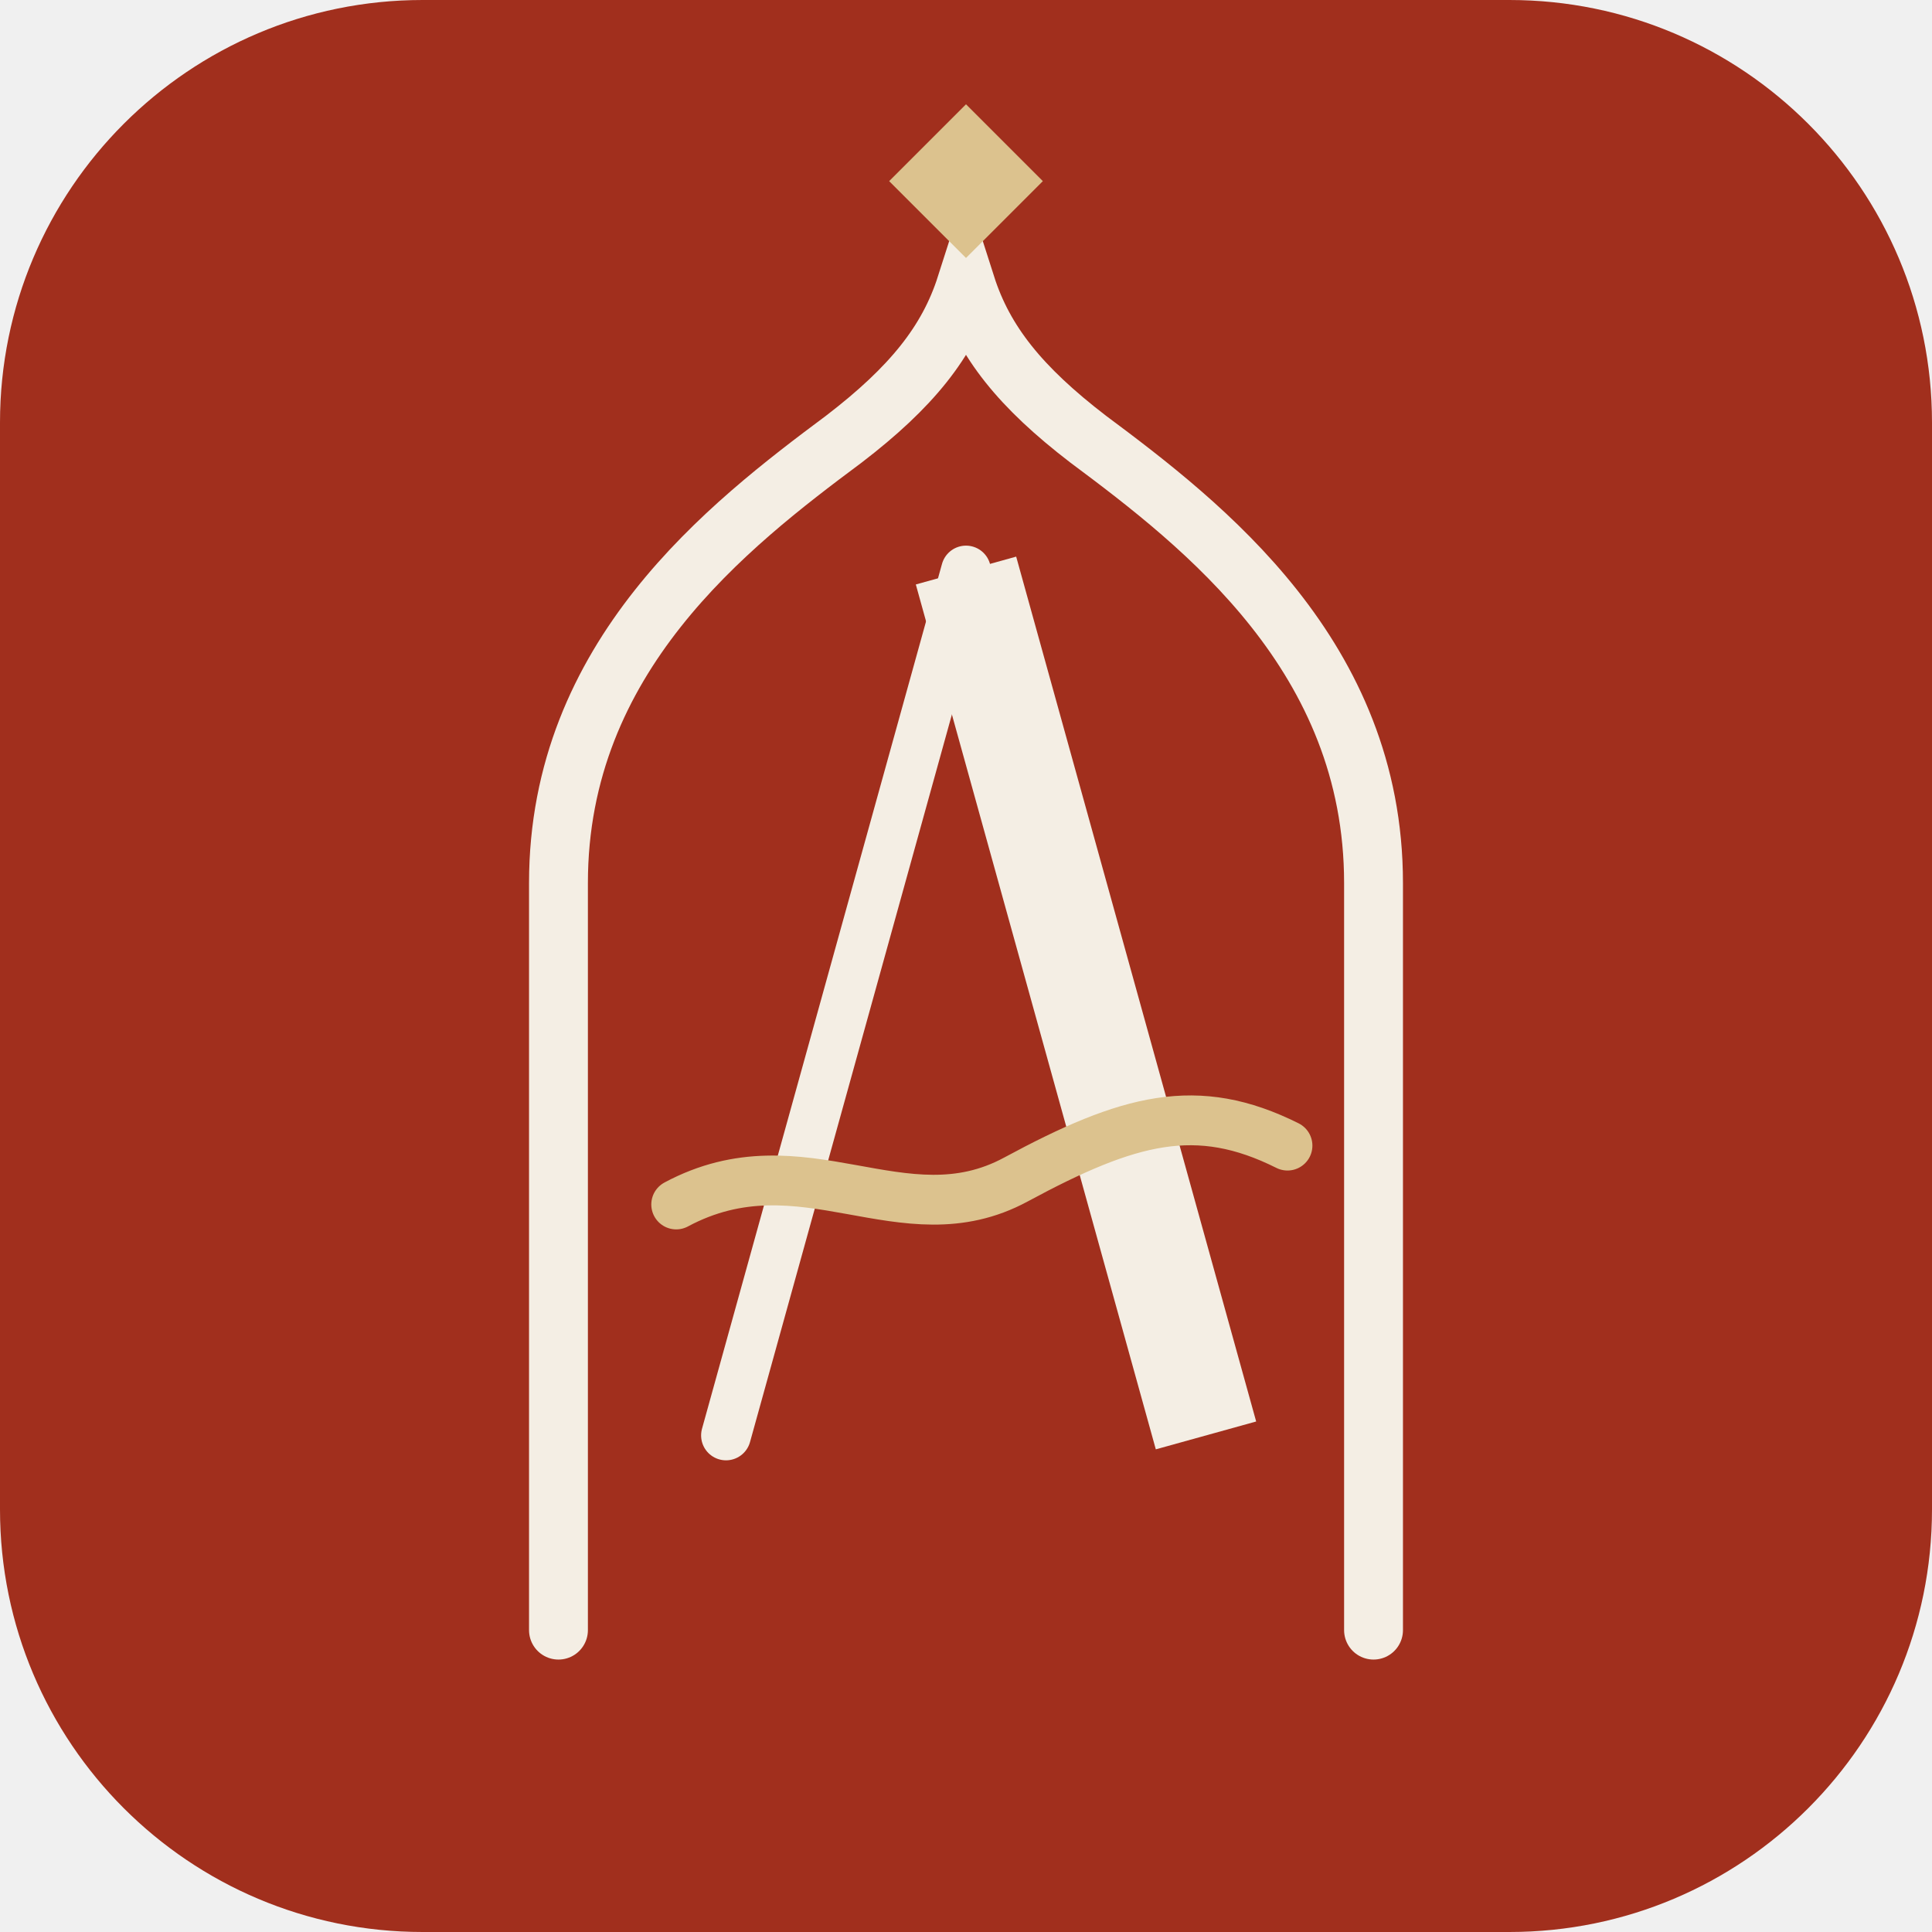
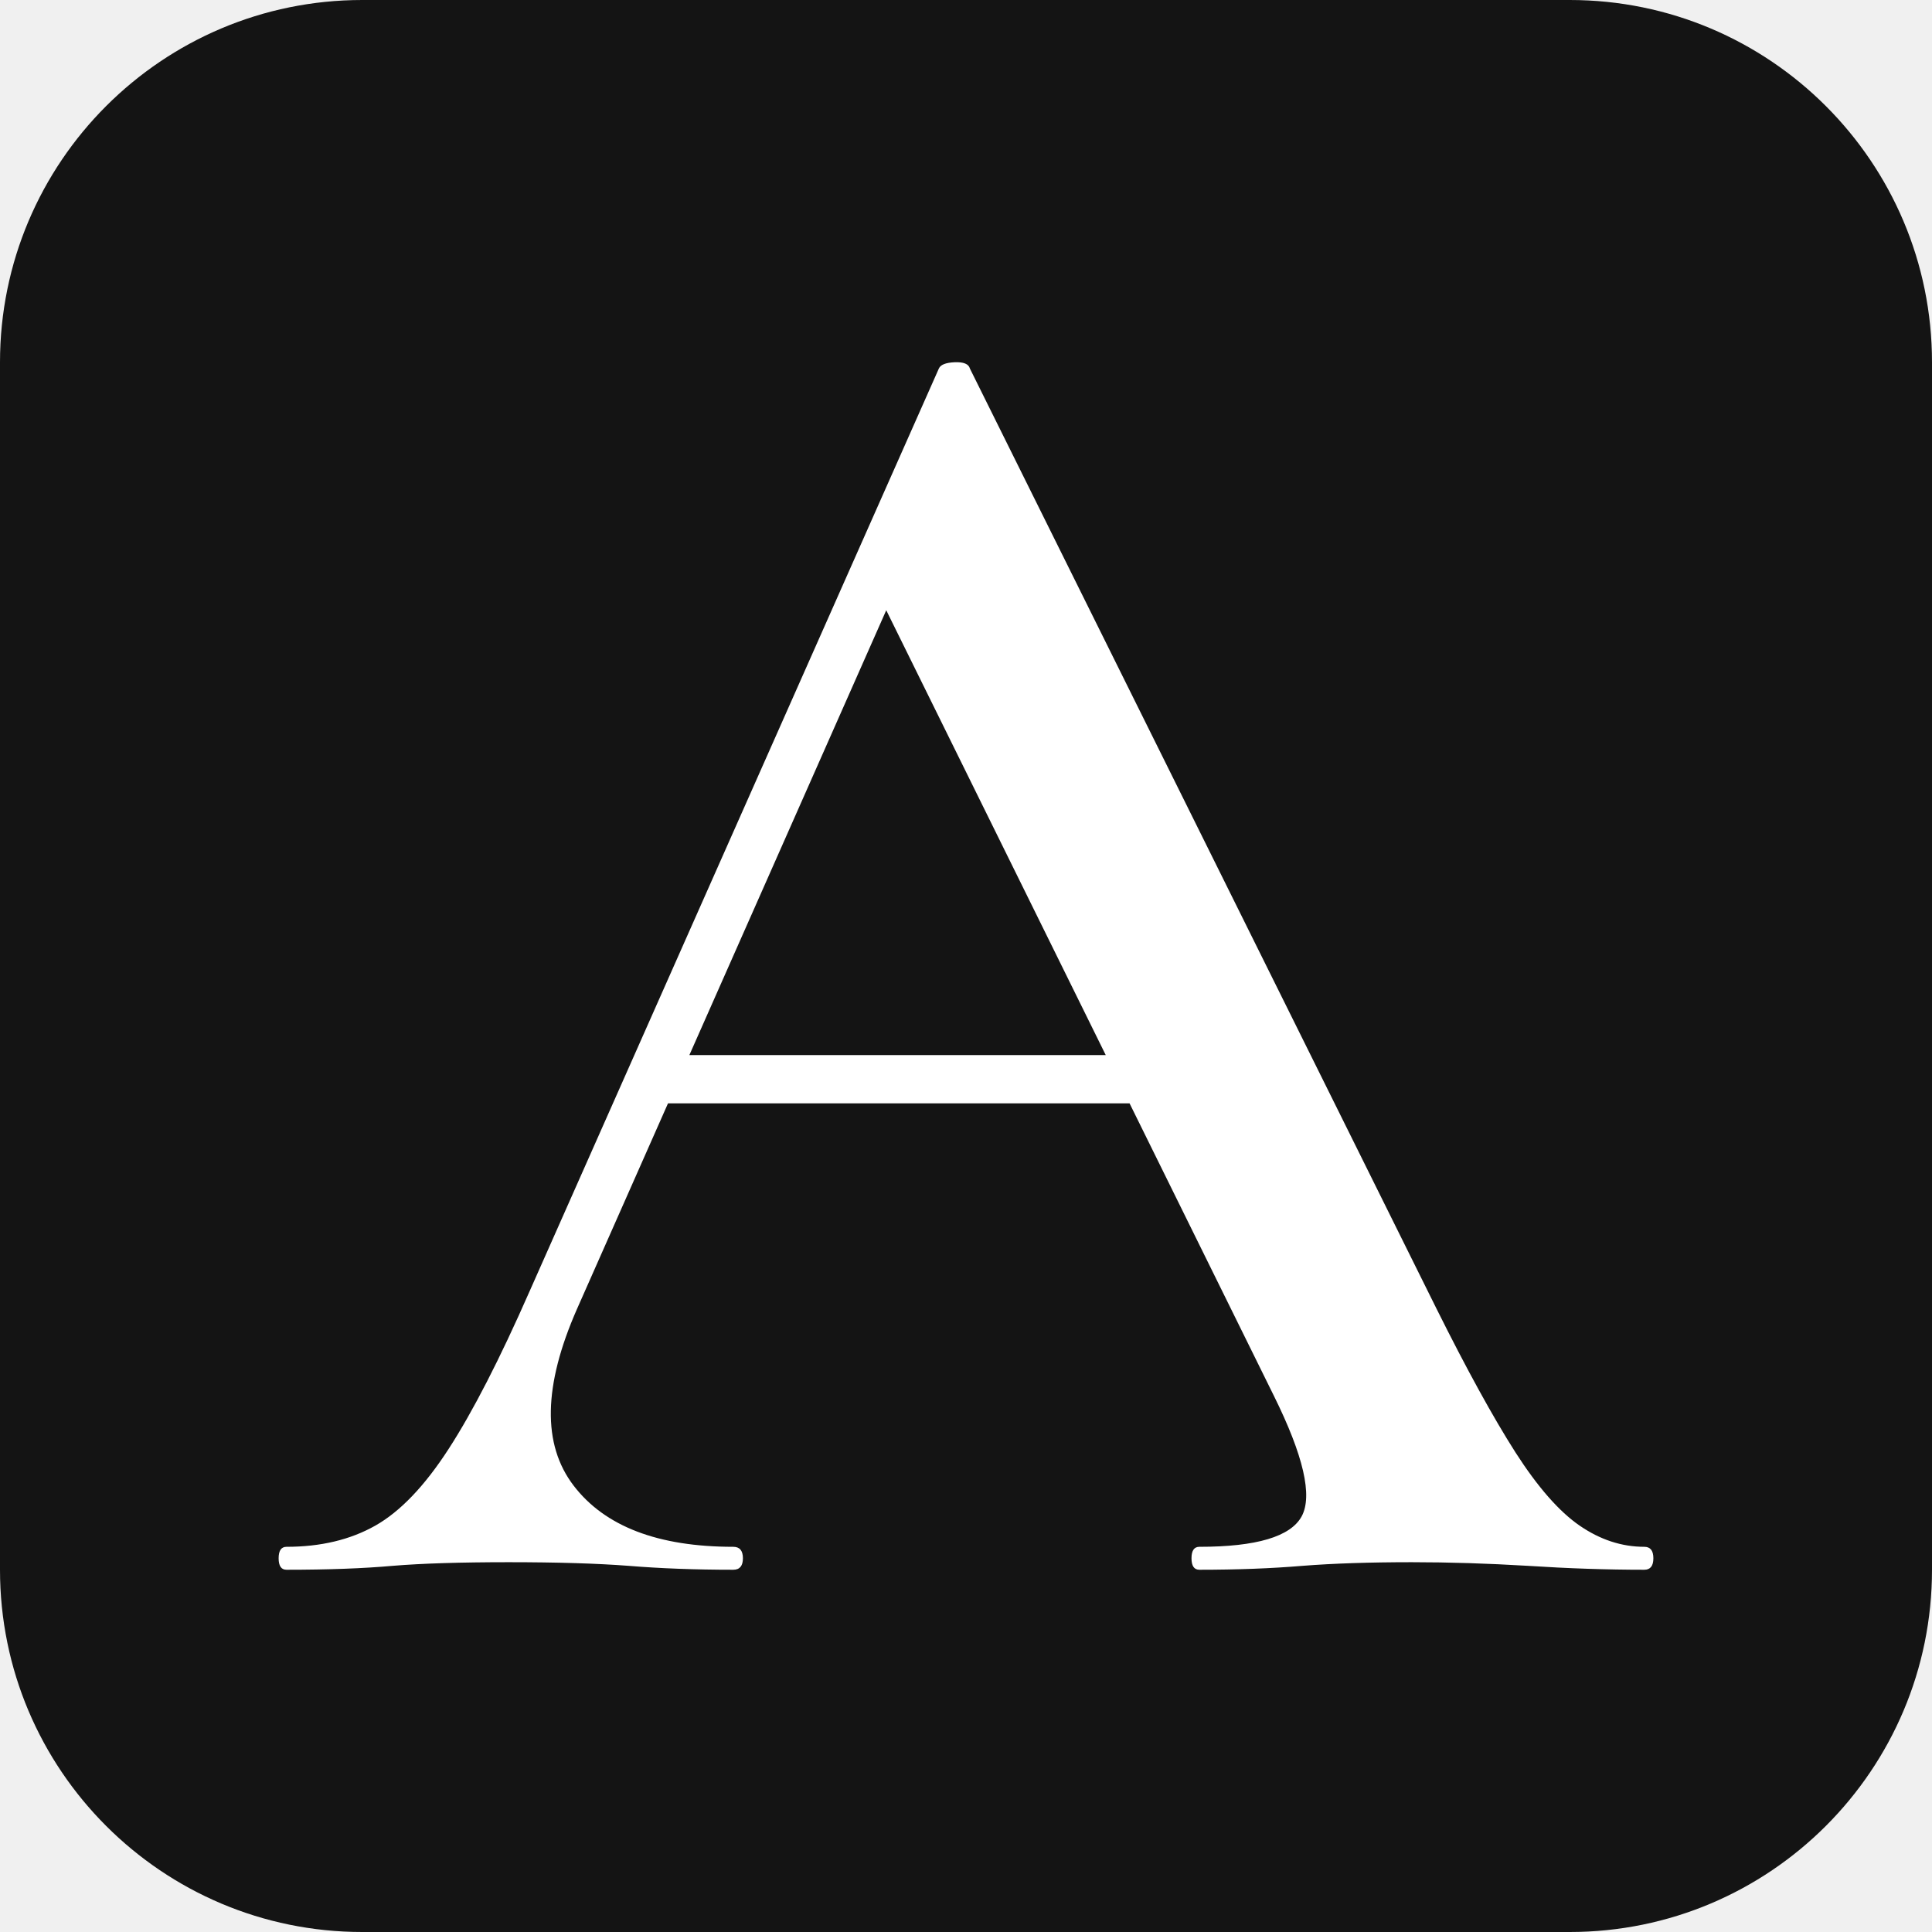
<svg xmlns="http://www.w3.org/2000/svg" viewBox="0 0 64 64">
-   <rect width="64" height="64" rx="14" fill="#A12F1D" />
-   <g transform="translate(14 6) scale(0.75)" fill="none" stroke-linecap="round">
-     <path d="M6 64 V31 C6 21 13.5 15.2 18.6 11.4 C21.6 9.1 23.2 7.1 24 4.6 C24.8 7.1 26.4 9.1 29.4 11.4 C34.5 15.2 42 21 42 31 V64" stroke="#F4EEE4" stroke-width="2.6" />
-     <path d="M24 17.2 L13.4 55.4" stroke="#F4EEE4" stroke-width="2.2" />
-     <path d="M24 17.2 L34.6 55.4" stroke="#F4EEE4" stroke-width="4.6" stroke-linecap="butt" />
-     <path d="M11.2 45.2 C16.8 42.2 21.2 46.8 26.2 44.1 S34.2 40.6 38.2 42.6" stroke="#DCC28E" stroke-width="2.2" />
-   </g>
-   <rect x="30.2" y="4.2" width="3.6" height="3.6" transform="rotate(45 32 6)" fill="#DCC28E" />
+   <rect width="64" height="64" rx="12" fill="#141414" />
+   <path d="M20.93 36.55 21.77 34.95H39.43L39.87 36.55ZM54.47 51.24Q54.77 51.24 54.77 51.62Q54.77 52 54.47 52Q52.61 52 50.61 51.87Q48.61 51.75 46.77 51.75Q44.68 51.75 43.15 51.87Q41.61 52 39.73 52Q39.47 52 39.47 51.62Q39.47 51.24 39.73 51.24Q42.57 51.24 43.12 50.23Q43.67 49.21 42.2 46.24L28.99 19.47L31.56 15.24L19.11 43.37Q17.44 47.17 19 49.21Q20.55 51.24 24.29 51.24Q24.61 51.24 24.61 51.62Q24.61 52 24.29 52Q22.4 52 20.82 51.87Q19.25 51.75 16.85 51.75Q14.46 51.75 13.01 51.87Q11.56 52 9.49 52Q9.23 52 9.23 51.62Q9.23 51.24 9.49 51.24Q11.19 51.24 12.43 50.54Q13.67 49.84 14.86 48Q16.06 46.15 17.55 42.76L31.1 12.21Q31.18 12.02 31.62 12Q32.07 11.98 32.13 12.21L47.59 43.36Q49.09 46.37 50.2 48.11Q51.31 49.84 52.33 50.54Q53.35 51.24 54.47 51.24Z" fill="#ffffff" />
</svg>
